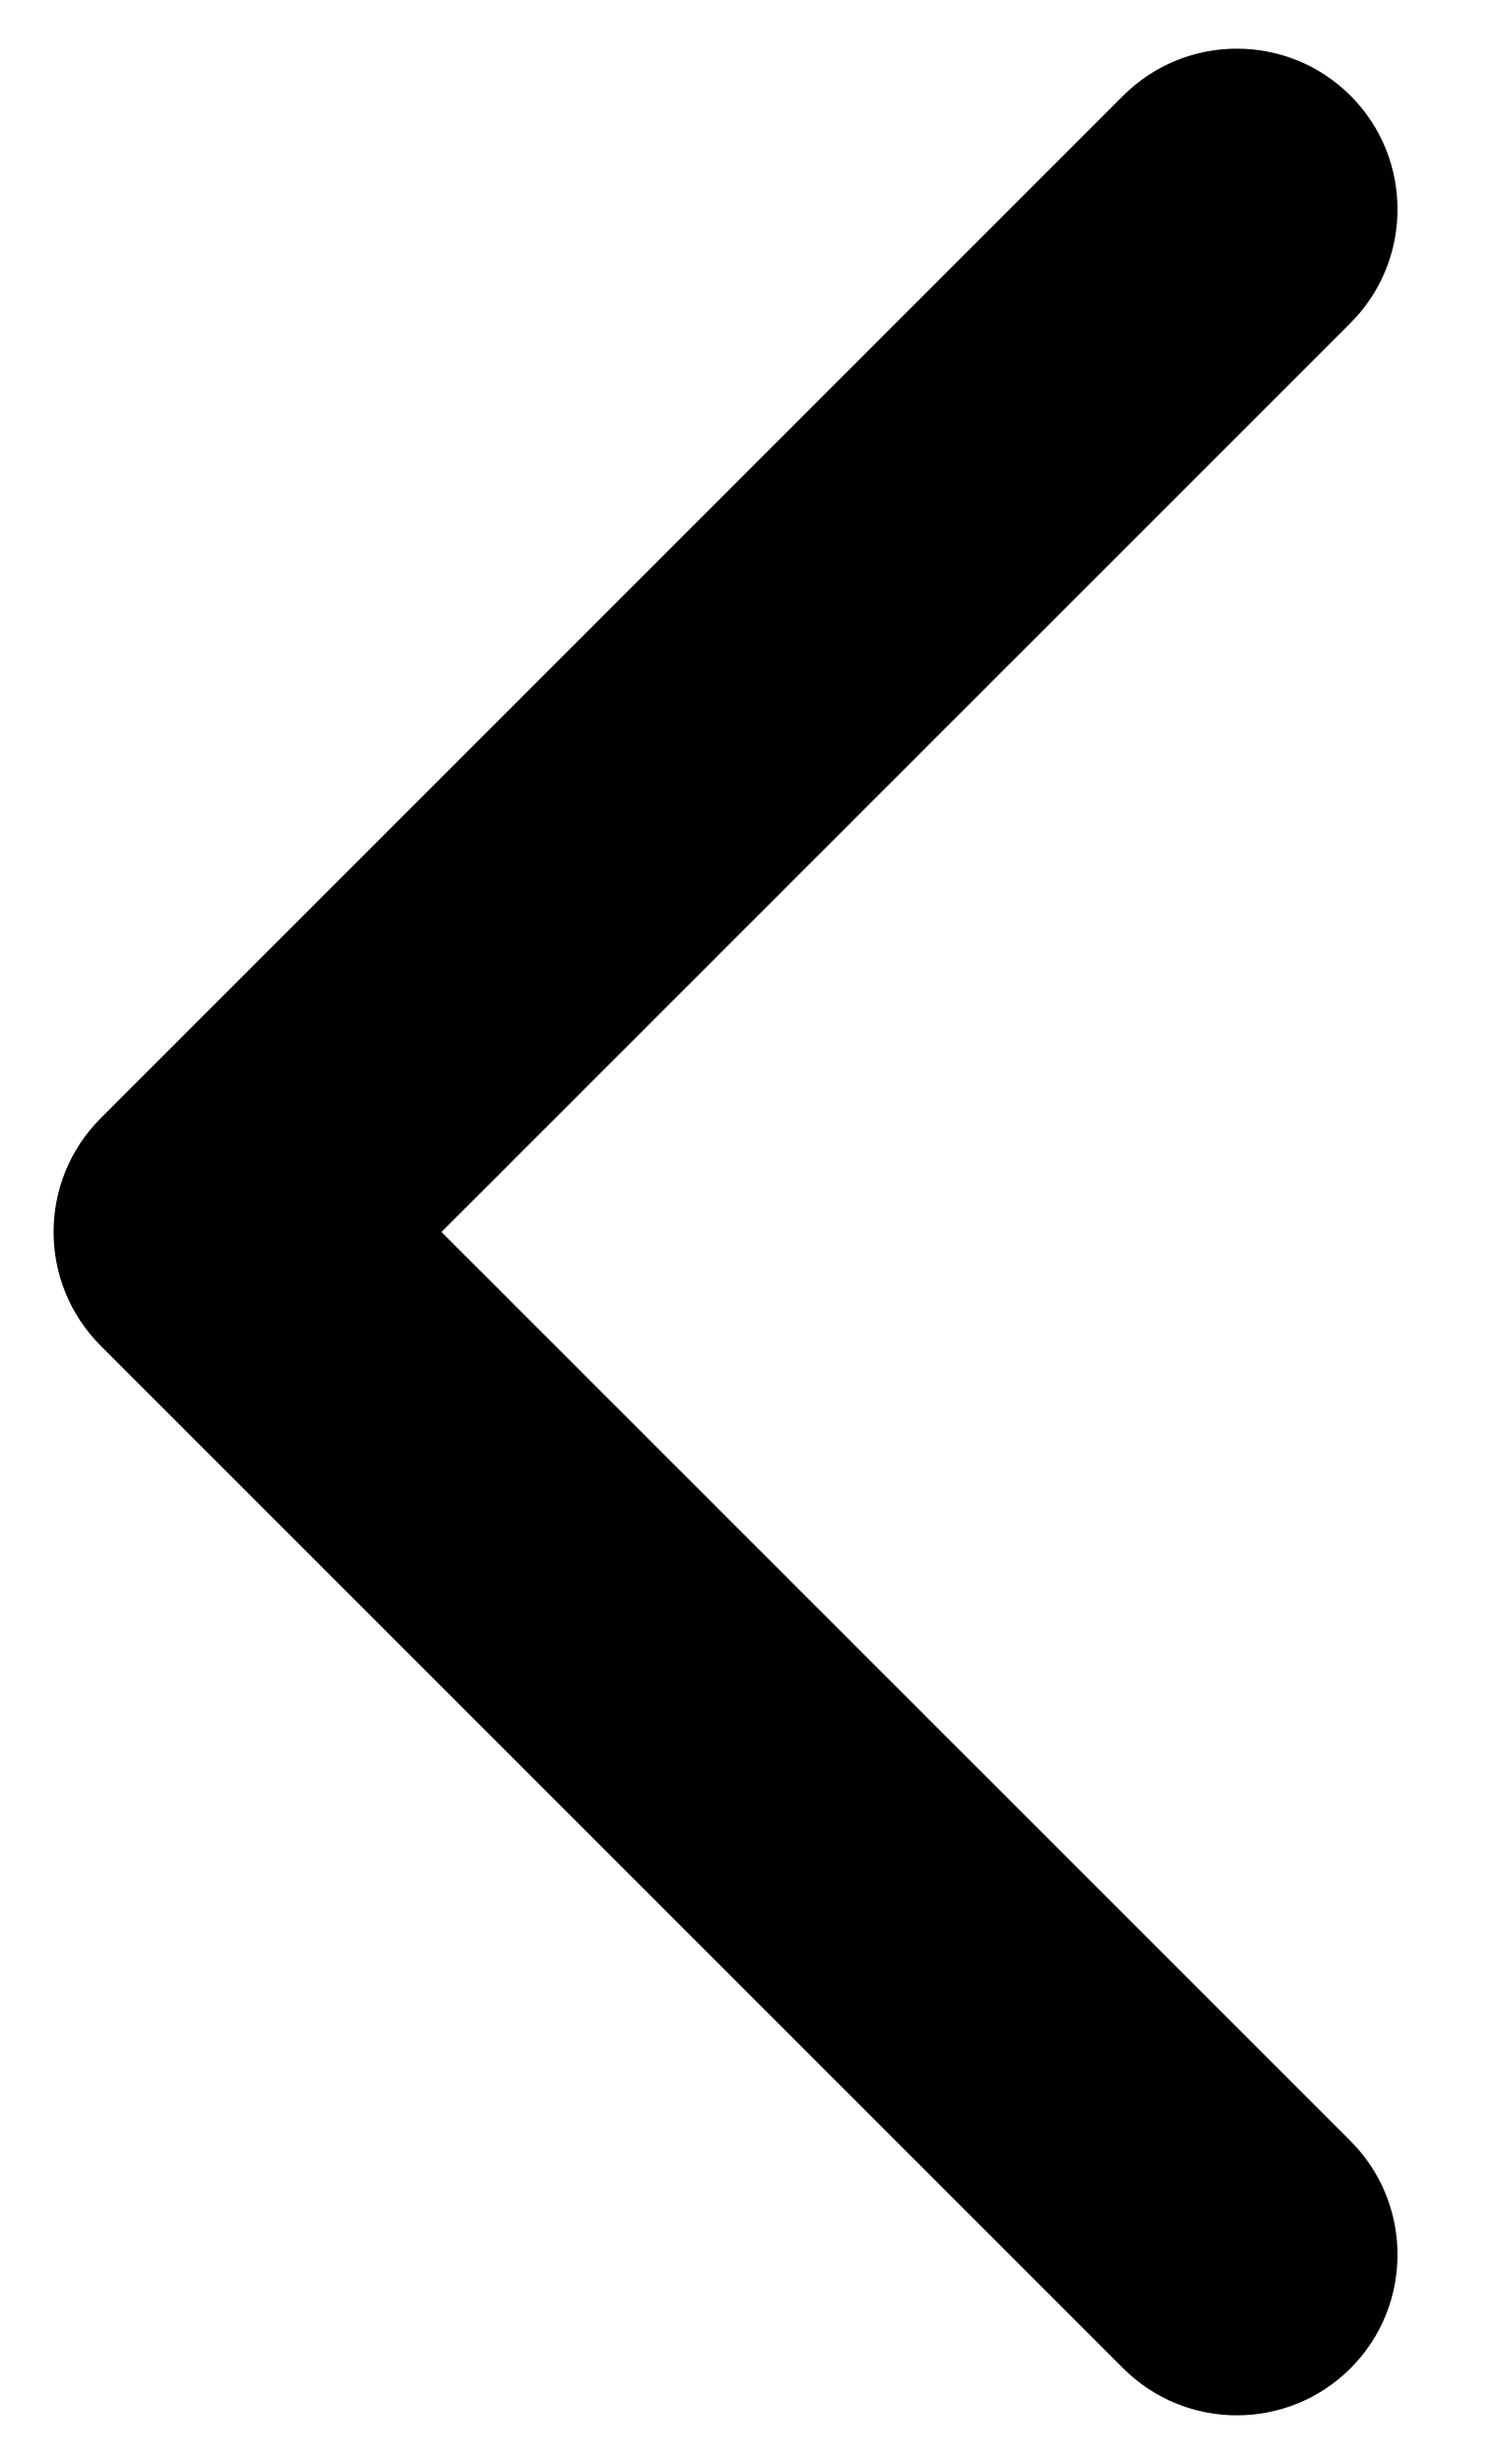
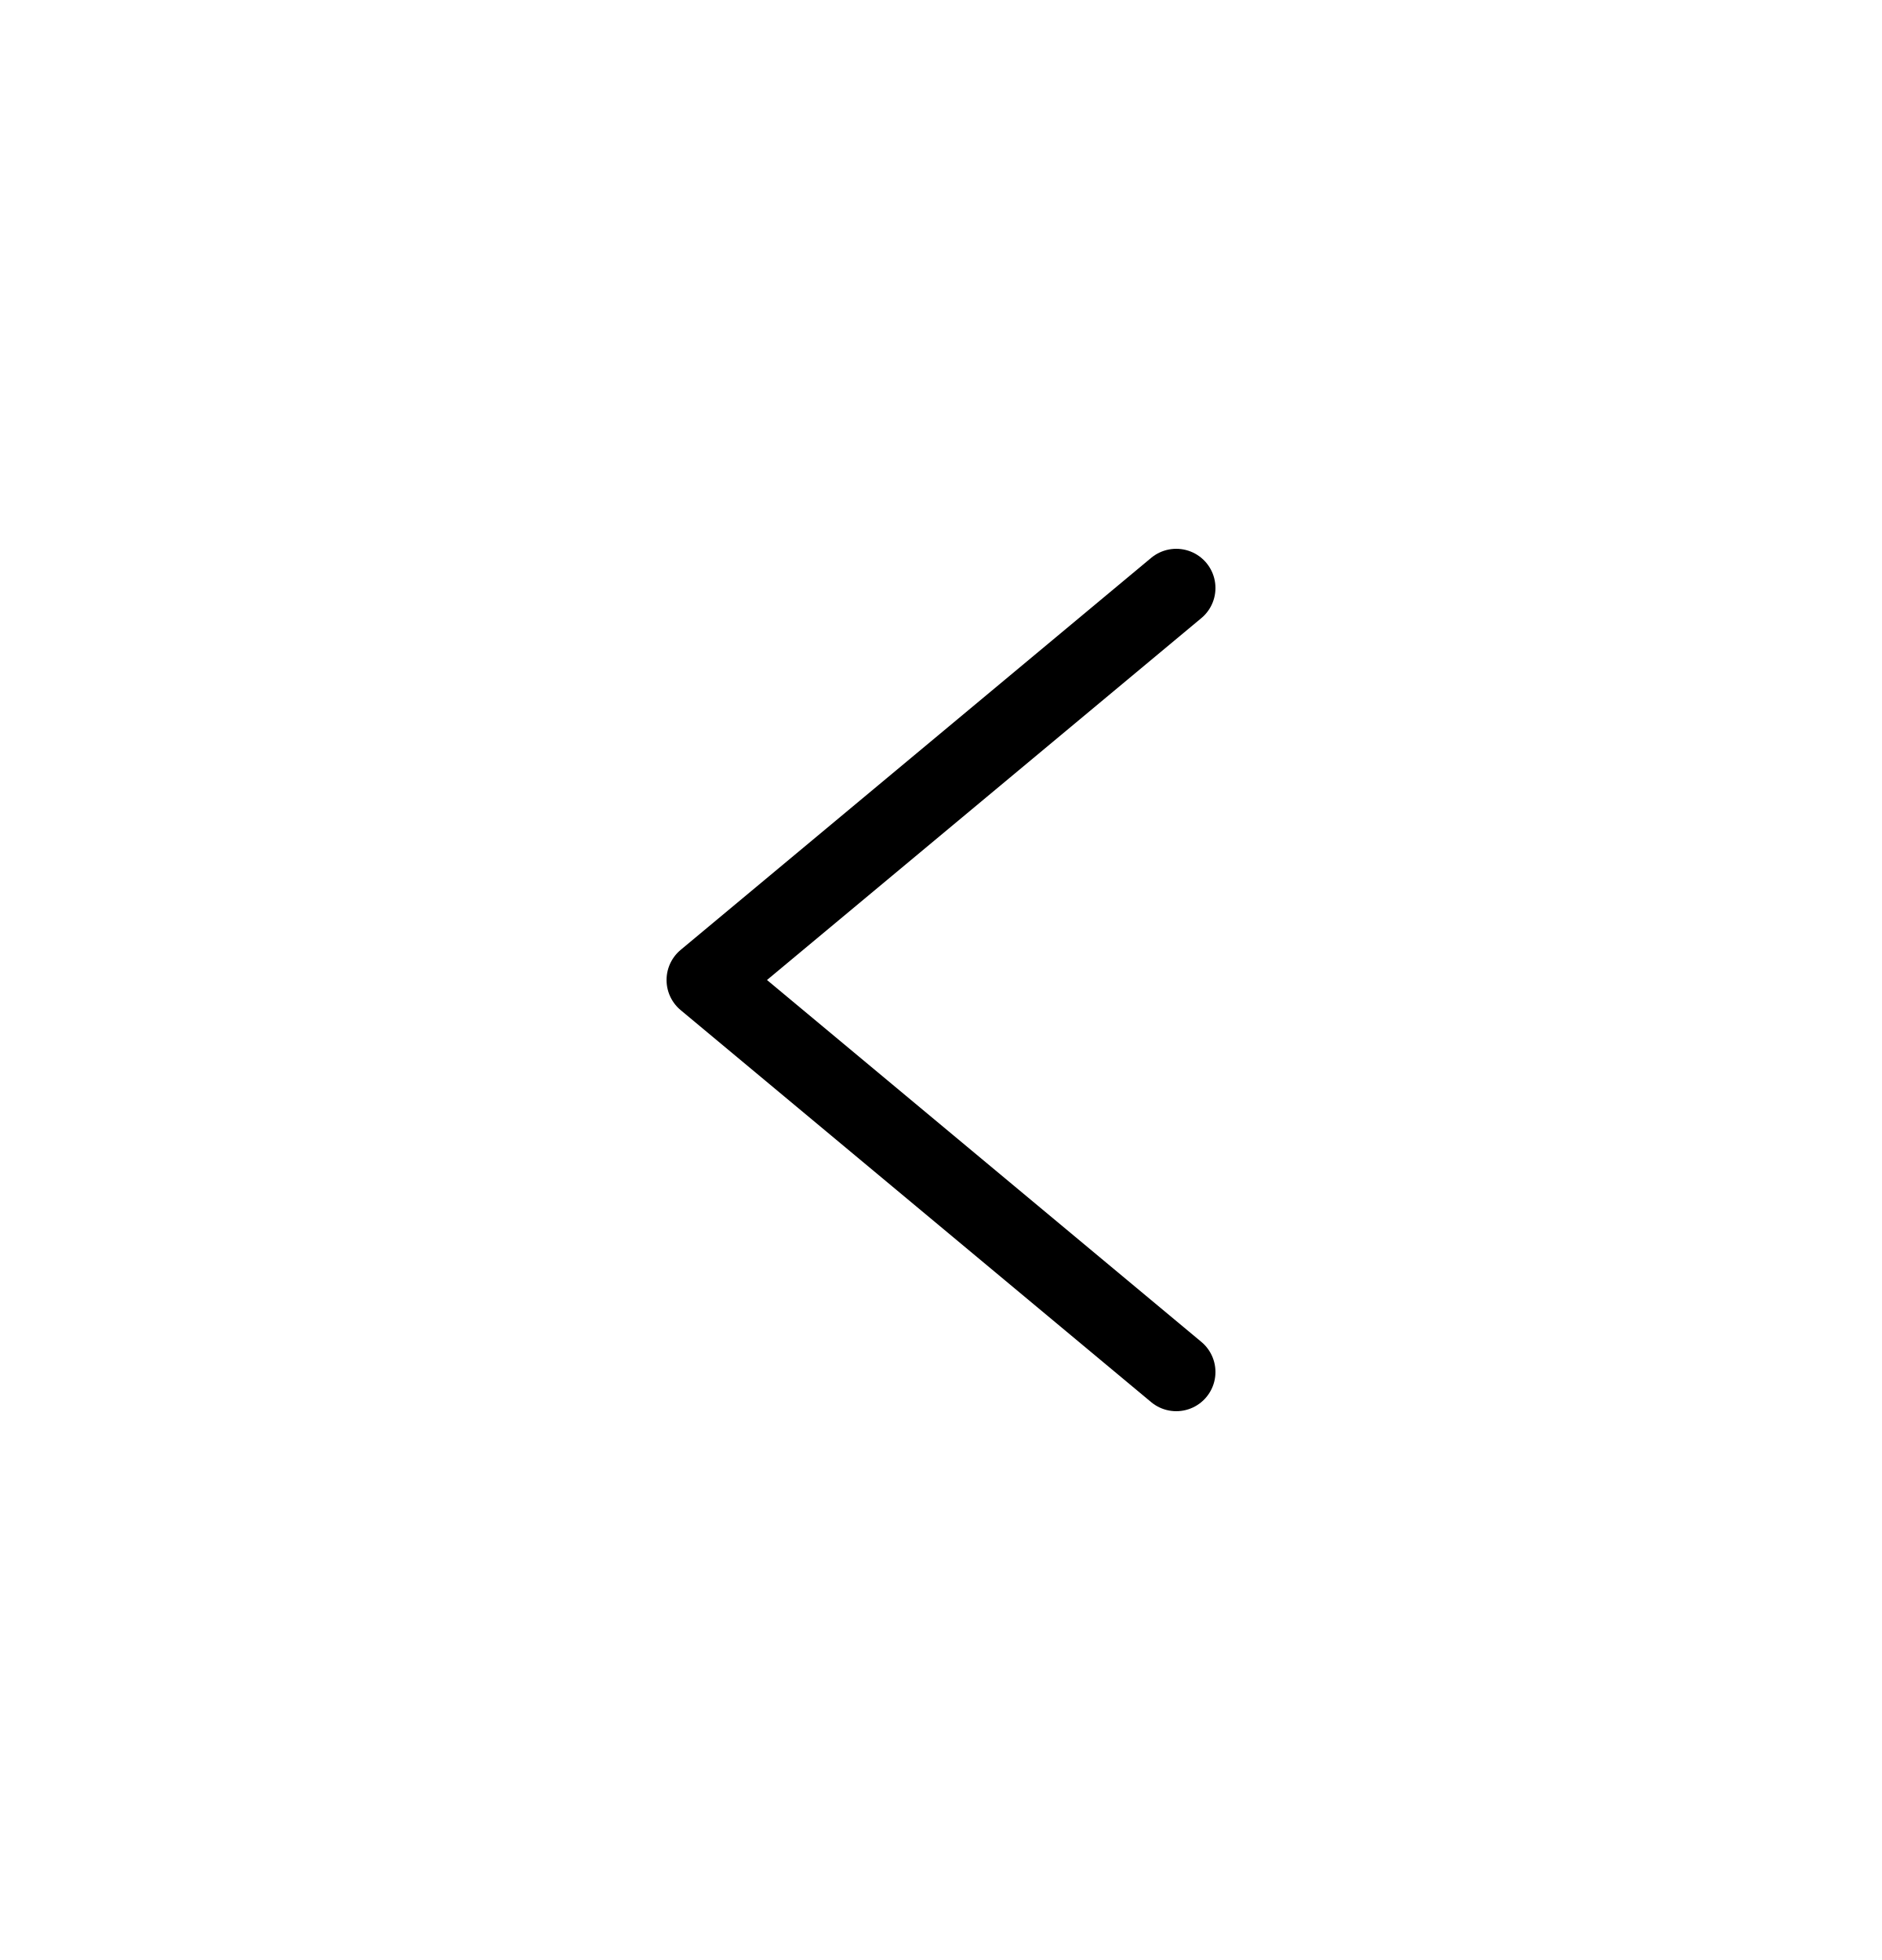
- <svg xmlns="http://www.w3.org/2000/svg" width="14" height="23" viewBox="0 0 14 23" fill="none">
-   <path id="Arrow 2" d="M0.939 10.439C0.354 11.025 0.354 11.975 0.939 12.561L10.485 22.107C11.071 22.692 12.021 22.692 12.607 22.107C13.192 21.521 13.192 20.571 12.607 19.985L4.121 11.5L12.607 3.015C13.192 2.429 13.192 1.479 12.607 0.893C12.021 0.308 11.071 0.308 10.485 0.893L0.939 10.439ZM3 10H2L2 13H3V10Z" fill="black" />
+ <svg xmlns="http://www.w3.org/2000/svg" width="24" height="25" viewBox="0 0 24 25" fill="none">
+   <g id="Carret_Left">
+     <path id="Vector" d="M15 7.5L9 12.5L15 17.5" stroke="black" stroke-linecap="round" stroke-linejoin="round" />
+   </g>
</svg>
